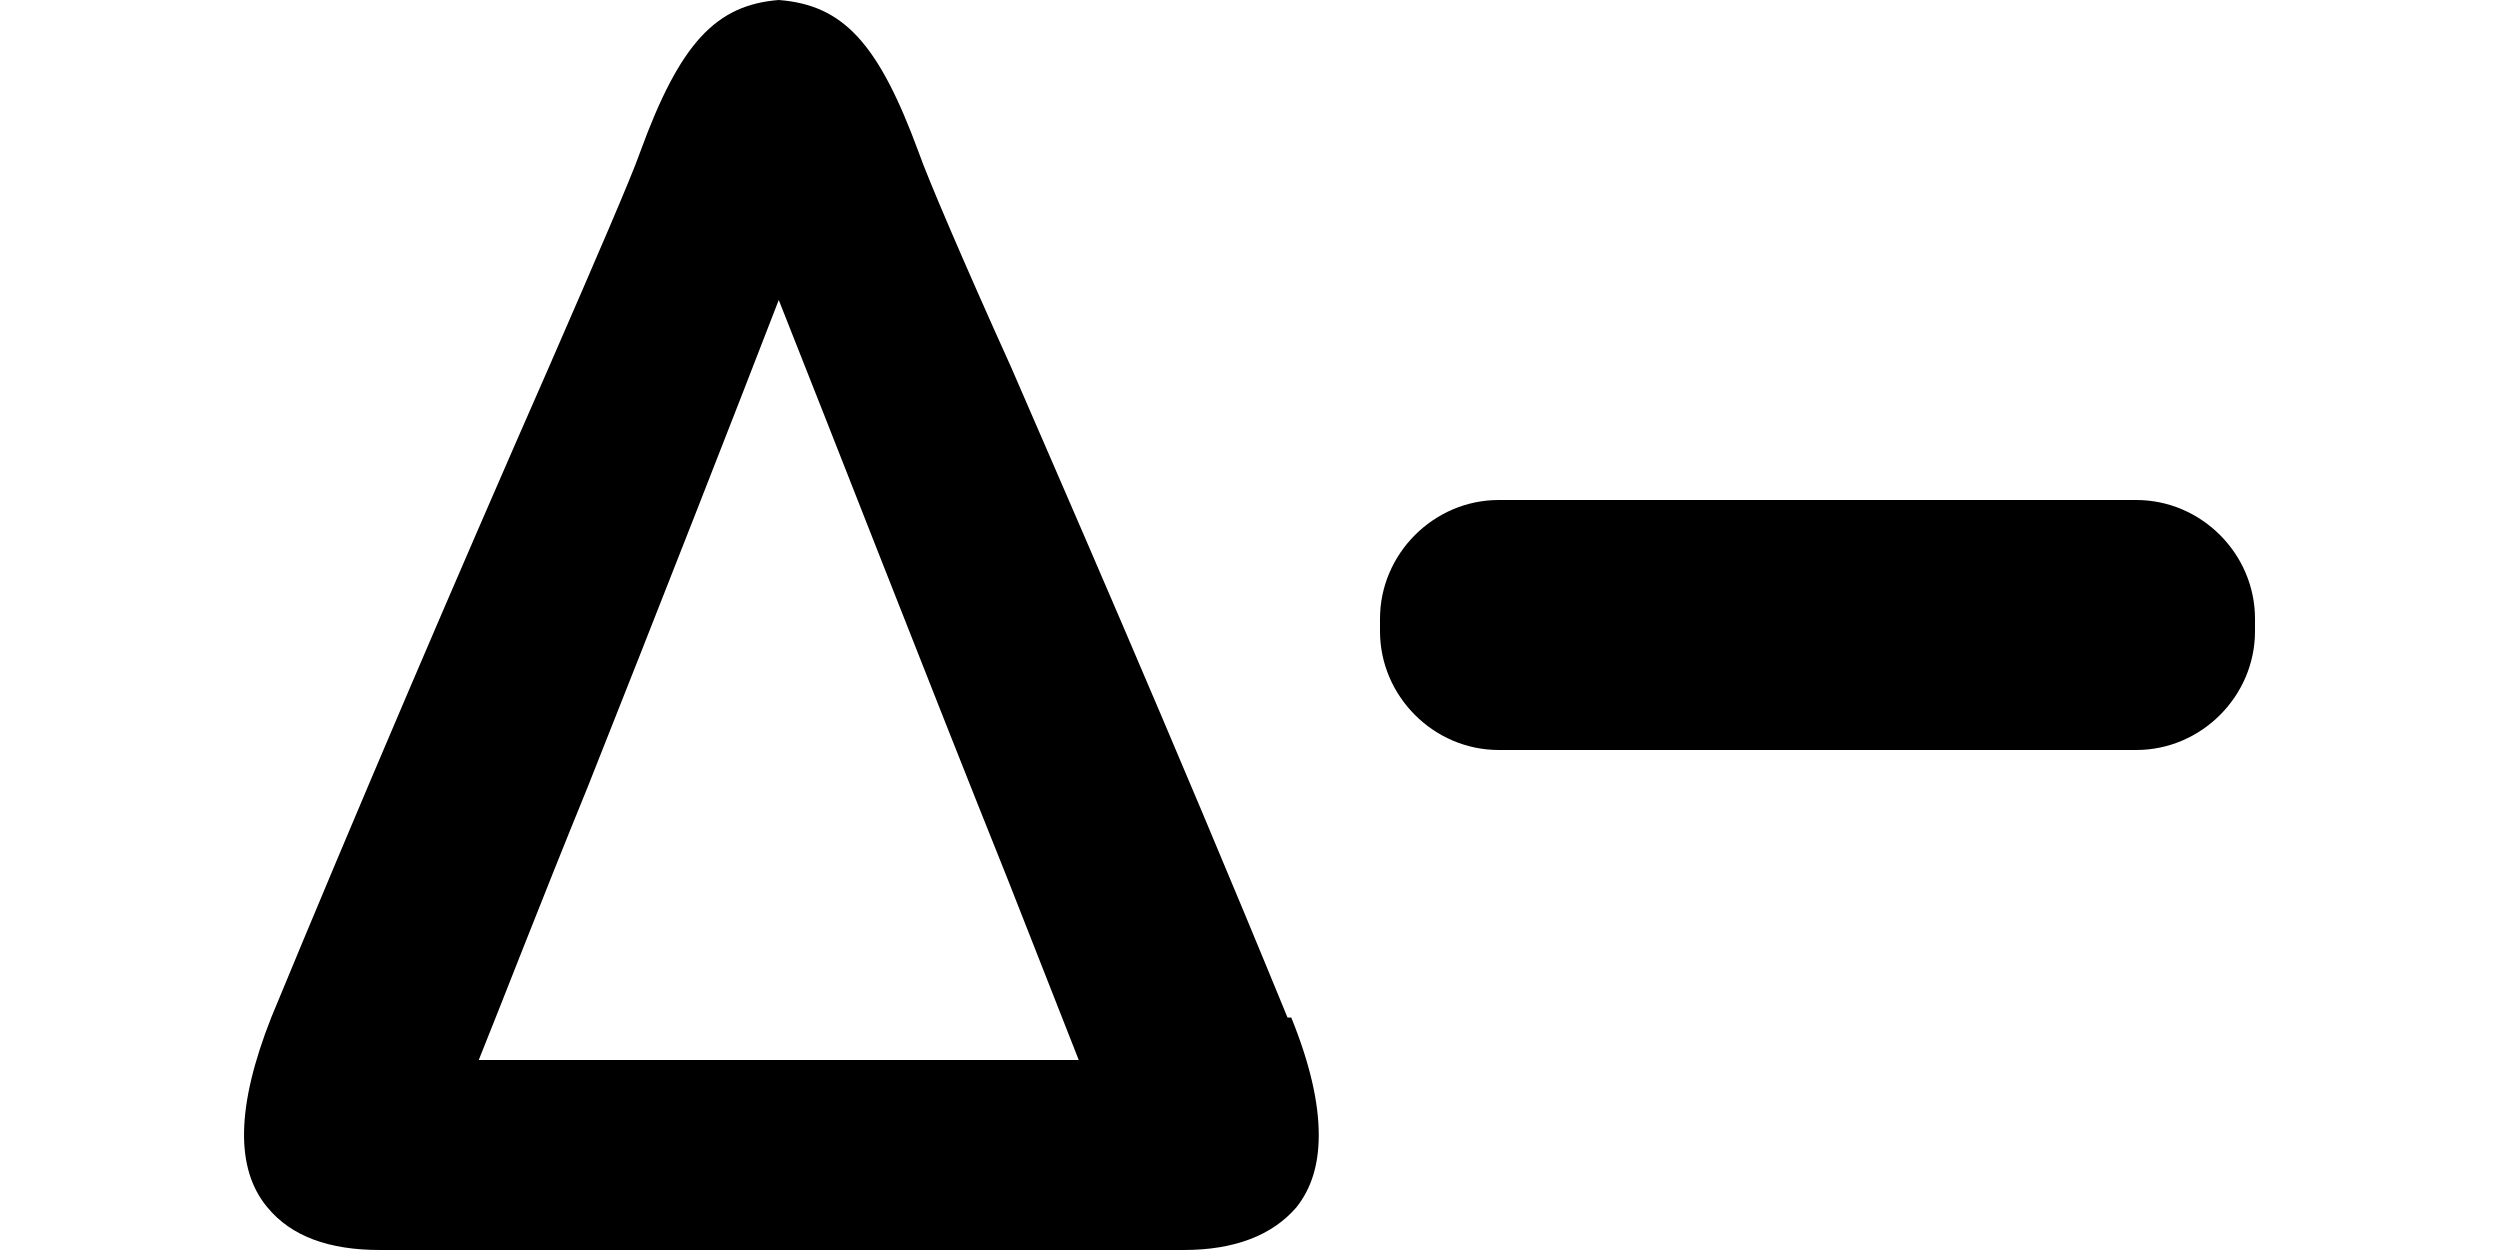
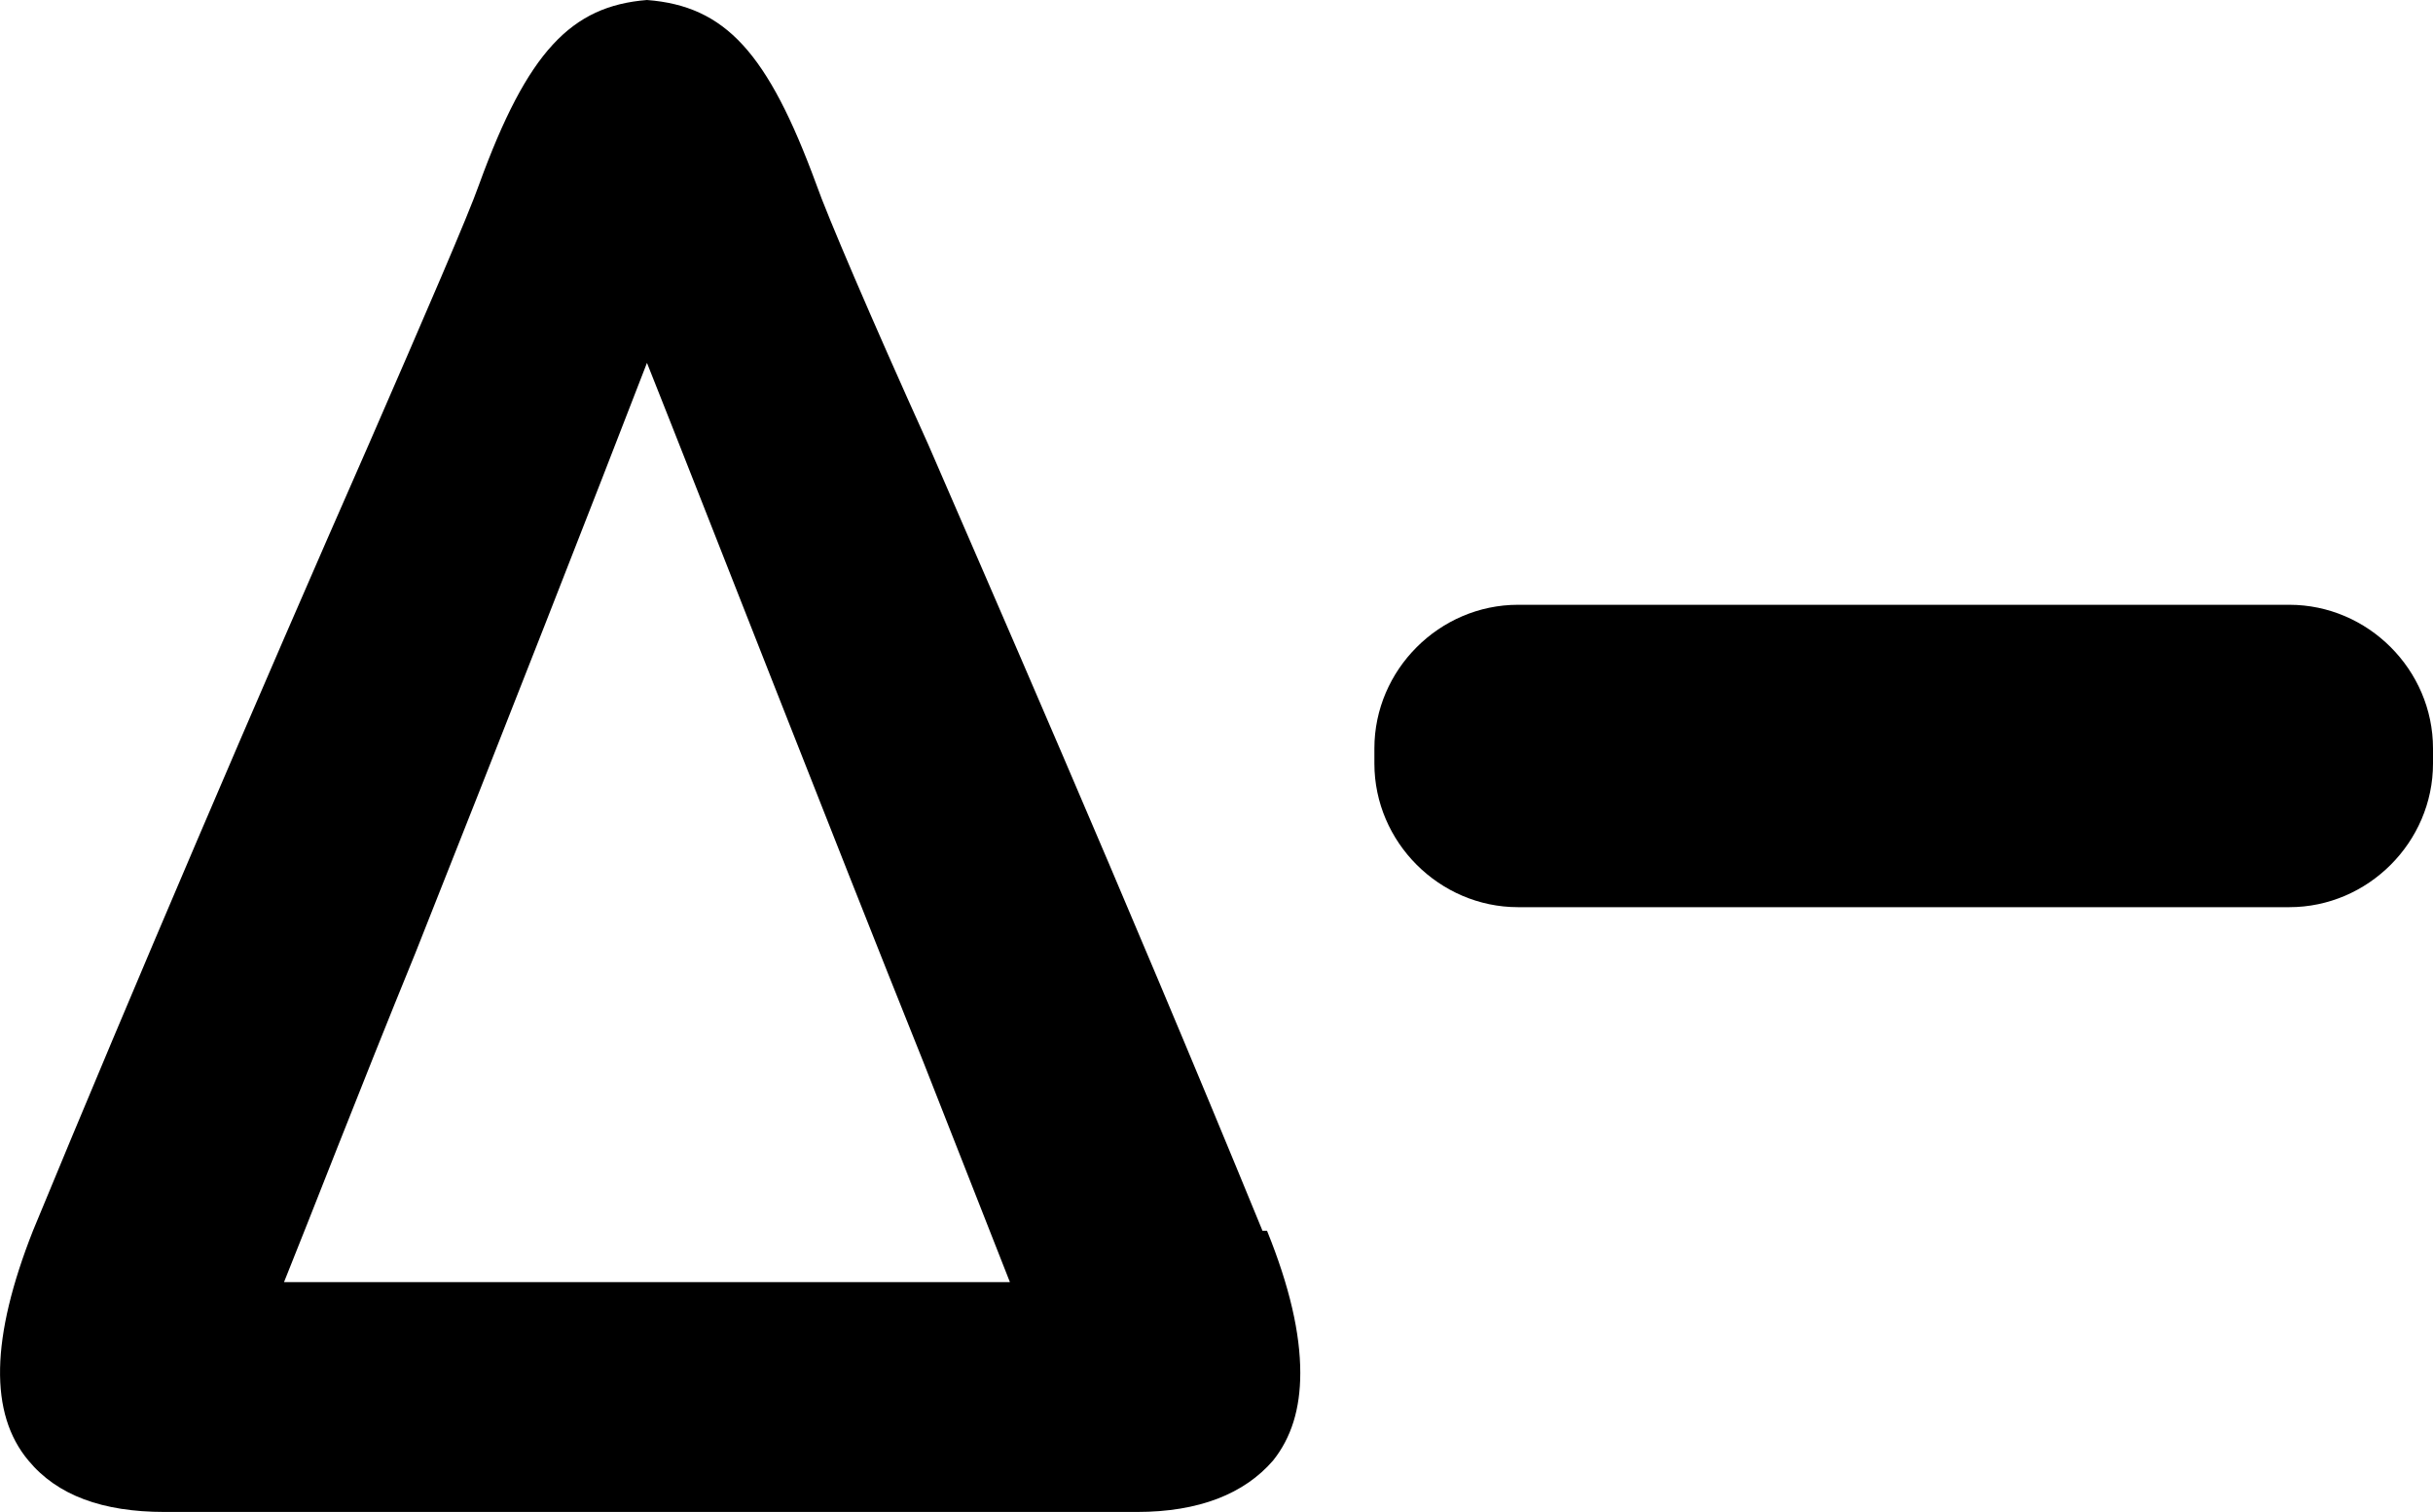
- <svg xmlns="http://www.w3.org/2000/svg" version="1.1" id="Layer_2_00000041297297732954393990000001408674771411972228_" viewBox="0 0 200 100" style="enable-background:new 0 0 200 100;">
+ <svg xmlns="http://www.w3.org/2000/svg" version="1.1" id="Layer_2_00000041297297732954393990000001408674771411972228_" style="enable-background:new 0 0 200 100;" viewBox="19.52 0 160.88 100">
  <g id="Layer_1-2">
    <g>
      <path fill="#00000" d="M119.9,40h51c5.2,0,9.5,4.3,9.5,9.5v1c0,5.2-4.3,9.5-9.5,9.5h-51c-5.2,0-9.5-4.3-9.5-9.5v-1    C110.4,44.3,114.7,40,119.9,40z" />
      <path fill="#00000" d="M103,81.4c-9.3-22.7-18.6-43.9-22.1-52c-3.8-8.4-6.7-15.2-7.4-17.2C70.3,3.5,67.5,0.4,62.3,0    c-5,0.4-7.9,3.4-11.1,12.2c-0.7,2-3.6,8.7-7.3,17.2c-7.3,16.6-15.6,36-22.2,52c-2.8,7.1-2.9,12.1-0.3,15.2c1.9,2.3,4.9,3.4,9,3.4    h64.3c4.1,0,7.1-1.2,9-3.4c1.2-1.5,1.8-3.4,1.8-5.8c0-2.6-0.7-5.7-2.2-9.4H103z M86.3,84.8h-48C40,80.6,43.2,72.3,47,63    c5.6-14.1,12.1-30.7,15.3-39c3.9,9.8,12.2,31.1,18.3,46.3L86.3,84.8L86.3,84.8z" />
    </g>
  </g>
</svg>
